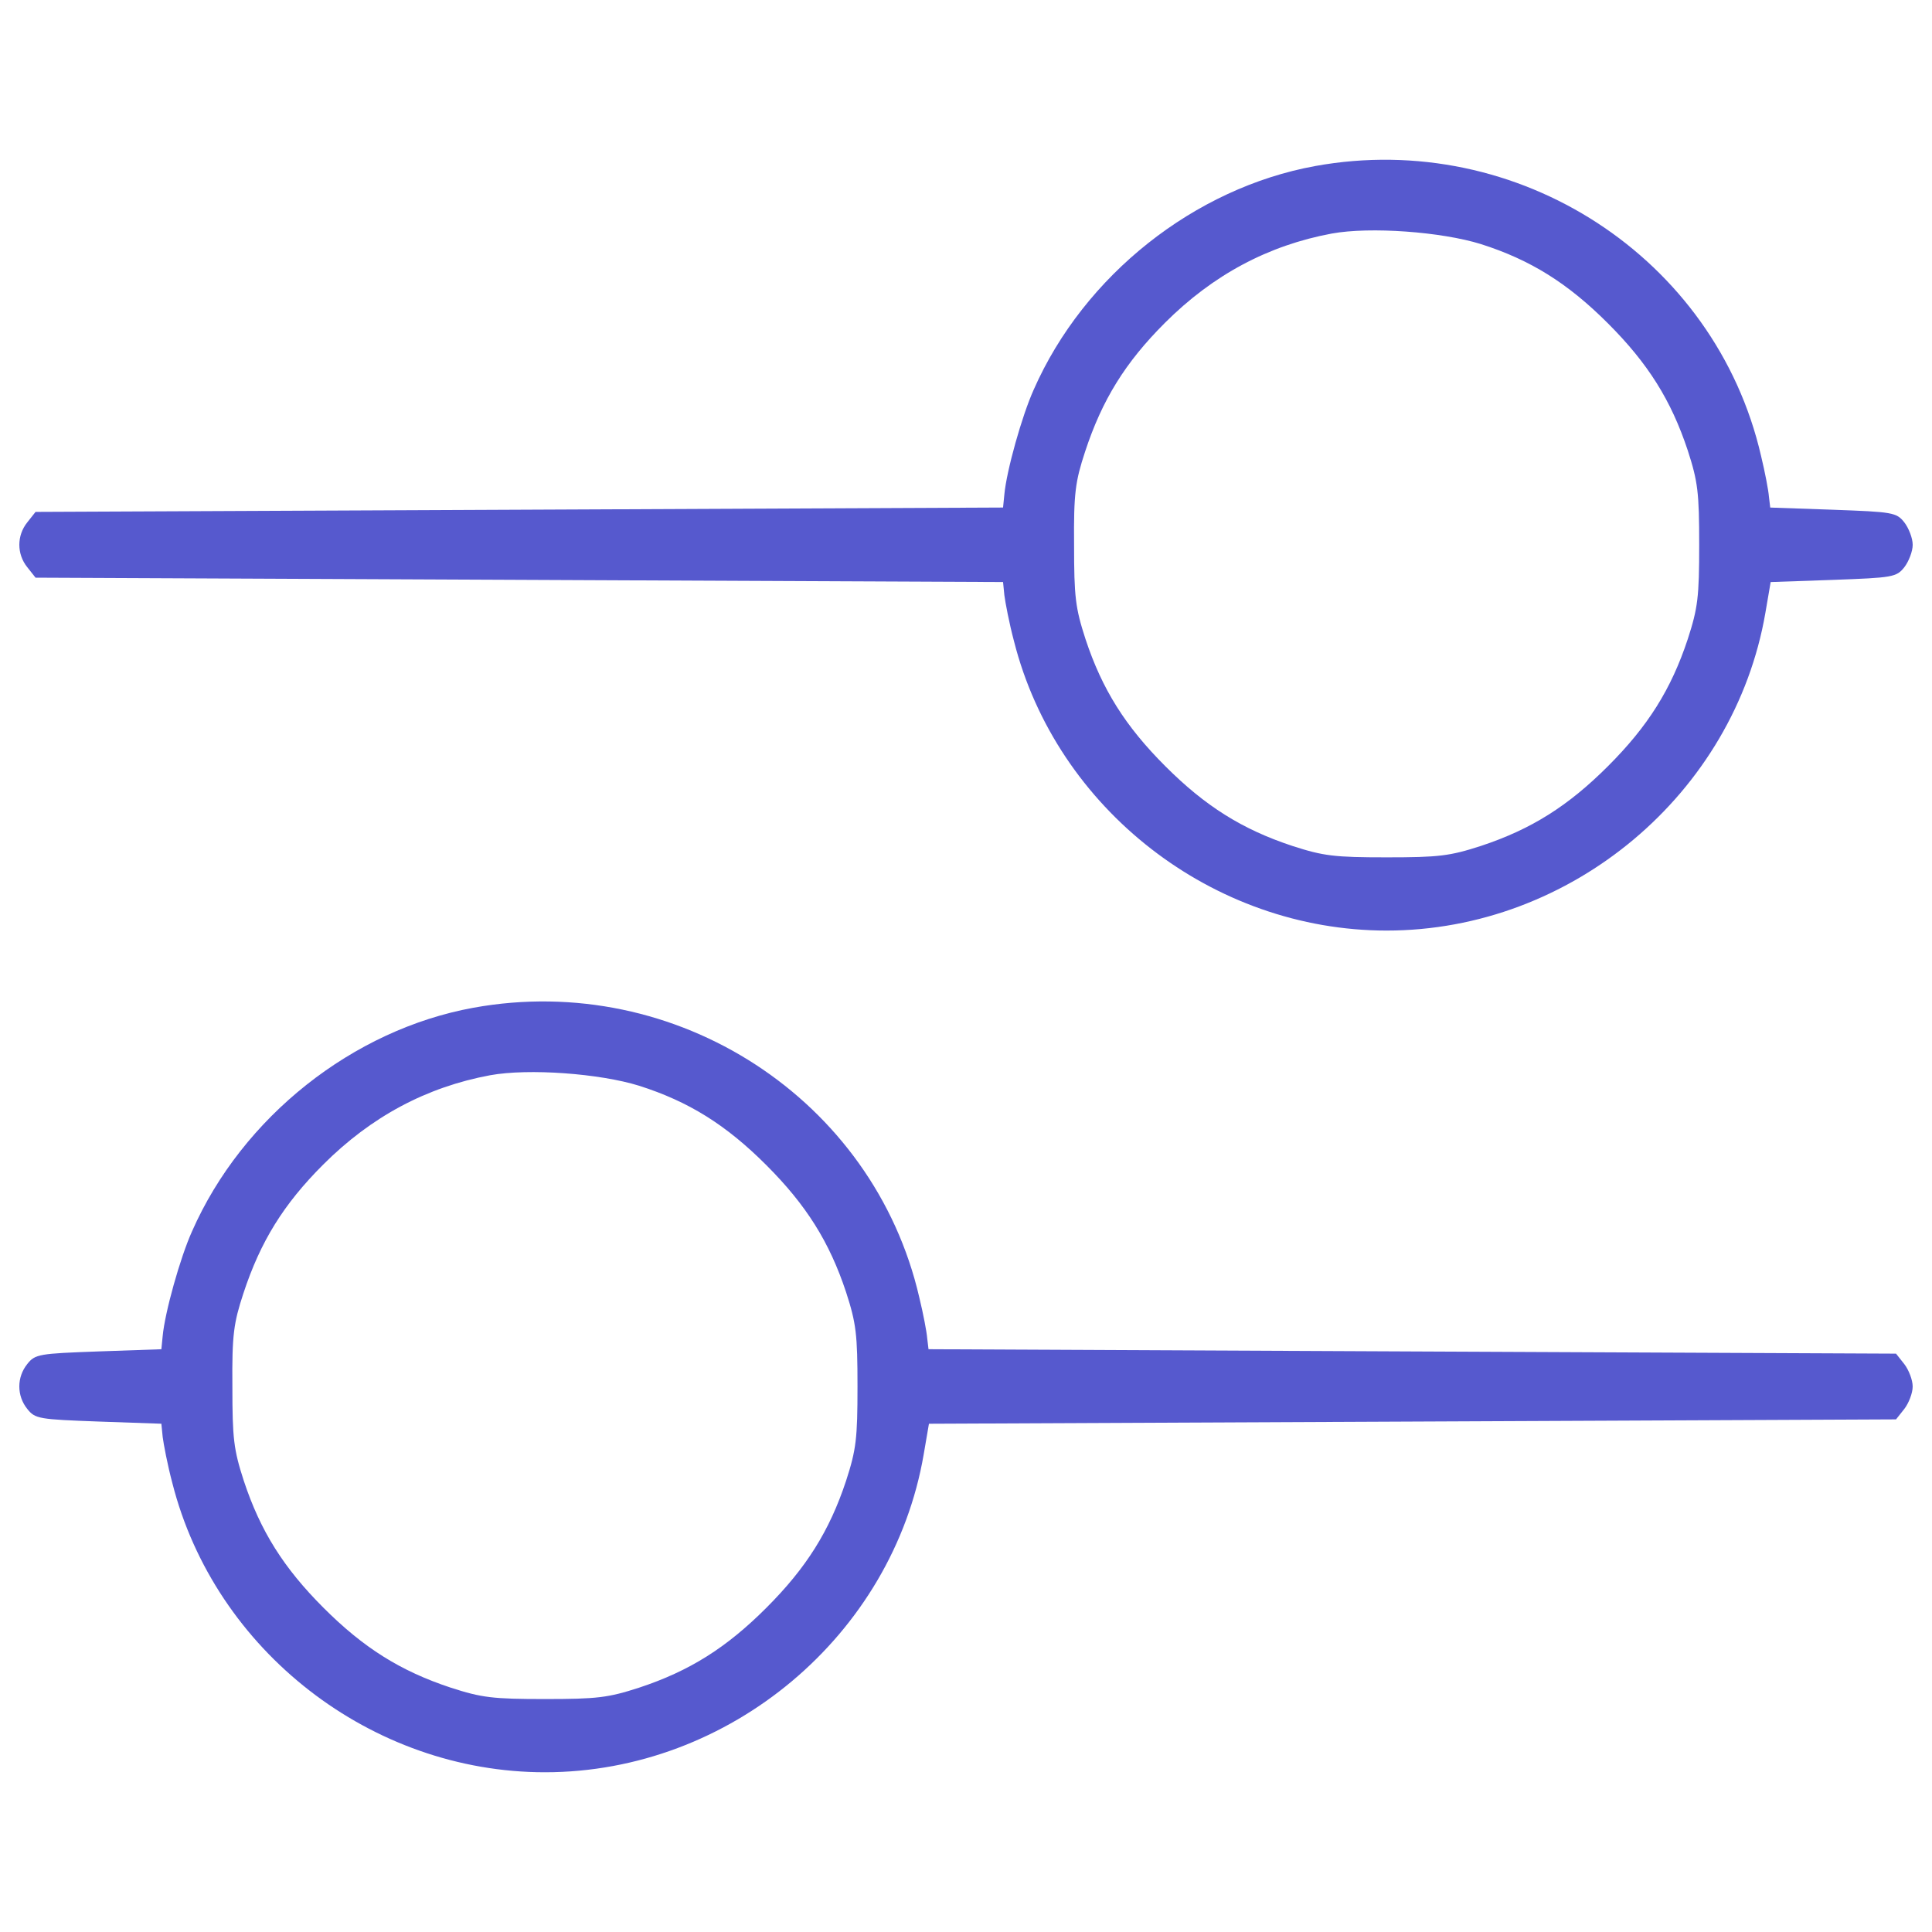
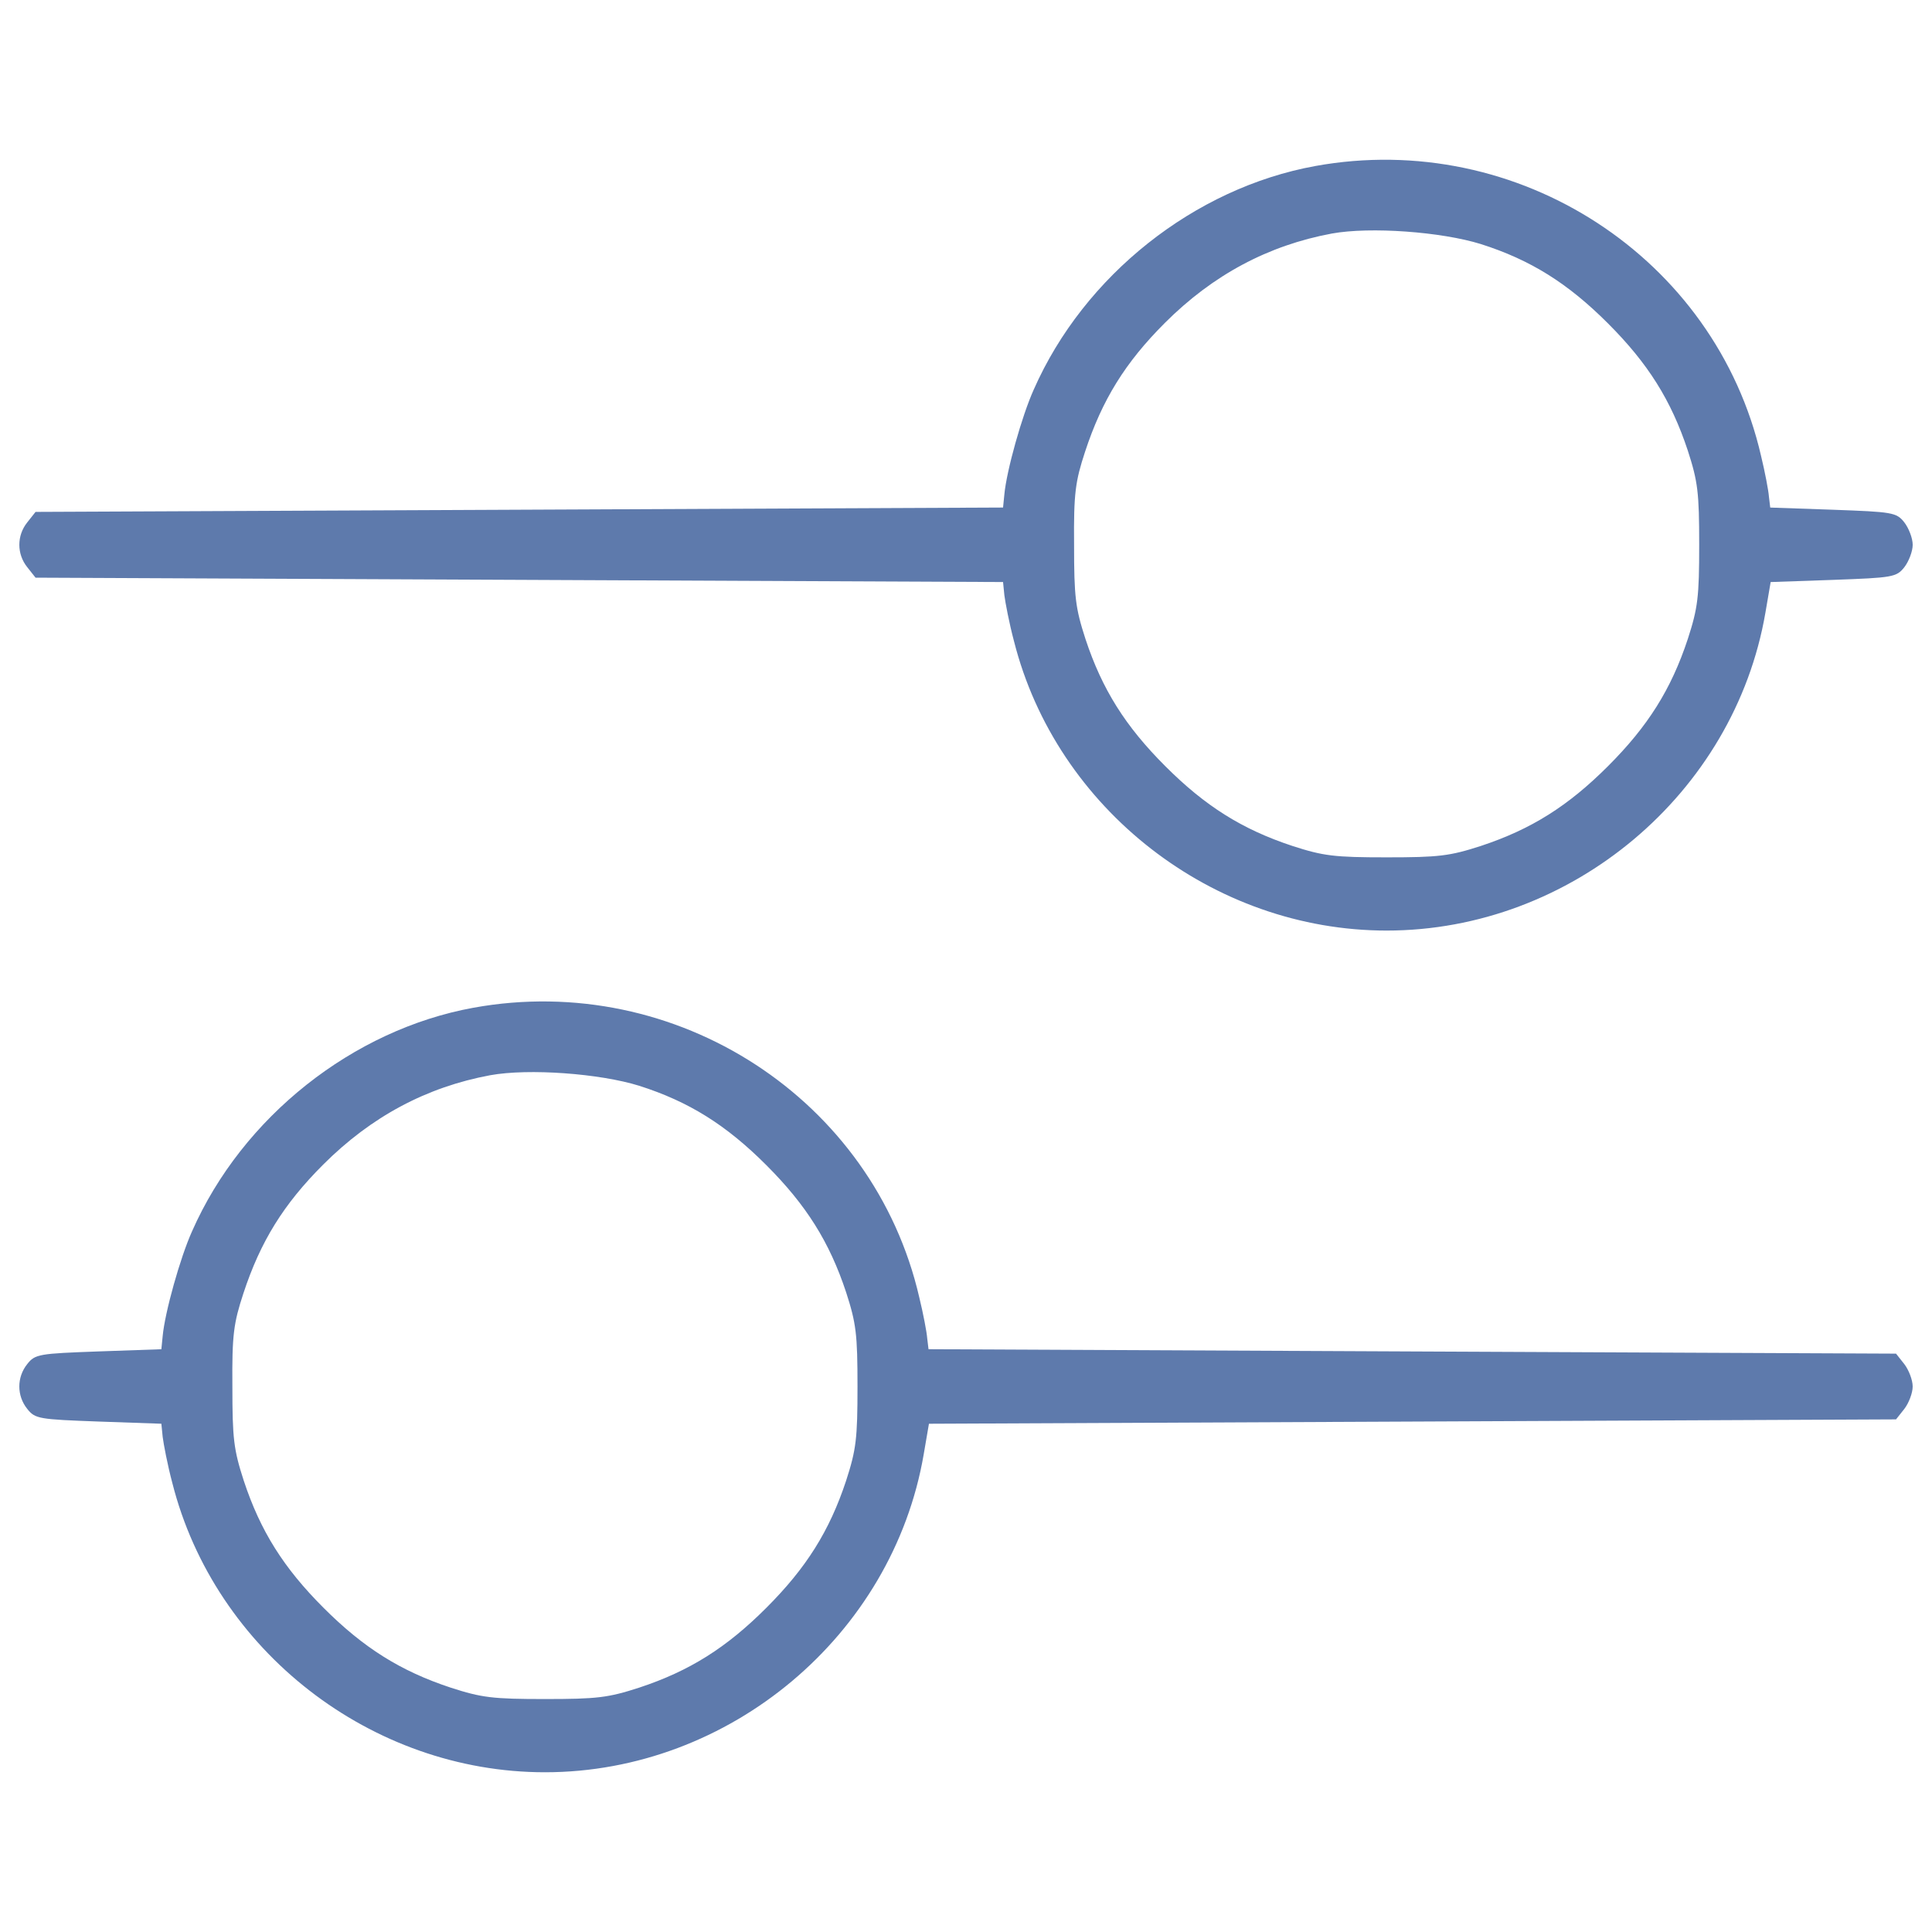
- <svg xmlns="http://www.w3.org/2000/svg" version="1.1" x="0px" y="0px" viewBox="0 0 1000 1000" enable-background="new 0 0 1000 1000" xml:space="preserve" fill="#5659CE">
+ <svg xmlns="http://www.w3.org/2000/svg" version="1.1" x="0px" y="0px" viewBox="0 0 1000 1000" enable-background="new 0 0 1000 1000" xml:space="preserve" fill="#5E7AAC">
  <g>
    <g transform="translate(0,511) scale(0.1,-0.1)">
      <path d="M6807.3,4250.6c-624-113.5-1195.8-565-1456.7-1157.2c-61.3-136.1-140.7-419.8-152-542.3l-6.8-68.1L2689,2471.7l-2505-11.3l-43.1-54.5c-54.4-68.1-54.4-163.4,0-231.4L184,2120l2505-11.3l2502.8-11.3l6.8-68.1c4.5-36.3,25-145.2,49.9-238.3c220.1-869,1030.2-1497.6,1928.7-1497.6c955.3,0,1799.3,707.9,1960.5,1645.1l27.2,158.8l324.5,11.3c306.3,11.3,326.7,13.6,367.6,65.8c22.7,29.5,43.1,81.7,43.1,115.7s-20.4,86.2-43.1,115.7c-40.8,52.2-61.2,54.5-369.8,65.8l-324.5,11.3l-6.8,56.7c-2.3,31.8-20.4,127.1-40.8,211C8878.9,3776.4,7857.9,4441.2,6807.3,4250.6z M7665,3846.7c256.4-81.7,449.3-201.9,658-410.7c206.5-206.5,326.7-397.1,413-658c52.2-161.1,59-217.8,59-487.8c0-270-6.8-326.7-59-487.8c-86.2-260.9-206.5-451.6-413-658c-206.5-206.5-397.1-326.7-658-413c-161.1-52.2-217.8-59-487.8-59c-270,0-326.8,6.8-487.8,59c-260.9,86.2-451.6,206.5-658,413c-206.5,206.5-326.7,397.1-413,658c-52.2,161.1-59,217.8-59,487.8c-2.3,267.7,6.8,329,56.7,481c88.5,270,208.7,462.9,412.9,667.1c249.6,249.6,535.5,401.6,864.5,462.9C7093.2,3937.5,7460.8,3910.2,7665,3846.7z" />
      <path d="M2450.7-106c-624-113.4-1195.8-565-1456.7-1157.2c-61.3-136.1-140.7-419.8-152-542.3l-6.8-68.1l-324.5-11.3c-308.6-11.3-329-13.6-369.9-65.8c-54.4-68.1-54.4-163.4,0-231.4c40.9-52.2,61.3-54.4,369.9-65.8l324.5-11.3l6.8-68.1c4.5-36.3,25-145.2,49.9-238.3c220.1-869,1030.1-1497.6,1928.7-1497.6c955.3,0,1799.3,707.9,1960.4,1645.1l27.2,158.8l2502.8,11.3l2502.8,11.3l43.1,54.4c22.7,29.5,43.1,81.7,43.1,115.7s-20.4,86.2-43.1,115.7l-43.1,54.5l-2505,11.3L4806-1873.5l-6.8,56.7c-2.3,31.7-20.4,127.1-40.9,211C4522.4-580.2,3501.3,84.6,2450.7-106z M3308.4-509.9c256.4-81.7,449.3-201.9,658-410.7c206.5-206.5,326.7-397.1,413-658c52.2-161.1,59-217.8,59-487.8c0-270-6.8-326.7-59-487.8c-86.2-260.9-206.5-451.6-413-658c-206.5-206.5-397.1-326.8-658-413c-161.1-52.2-217.8-59-487.8-59c-270,0-326.7,6.8-487.8,59c-260.9,86.2-451.5,206.5-658,413c-206.5,206.5-326.8,397.1-413,658c-52.2,161.1-59,217.8-59,487.8c-2.3,267.7,6.8,329,56.7,481c88.5,270,208.7,462.9,412.9,667.1C1922-668.7,2207.9-516.7,2537-455.4C2736.6-419.1,3104.2-446.3,3308.4-509.9z" />
    </g>
  </g>
</svg>
